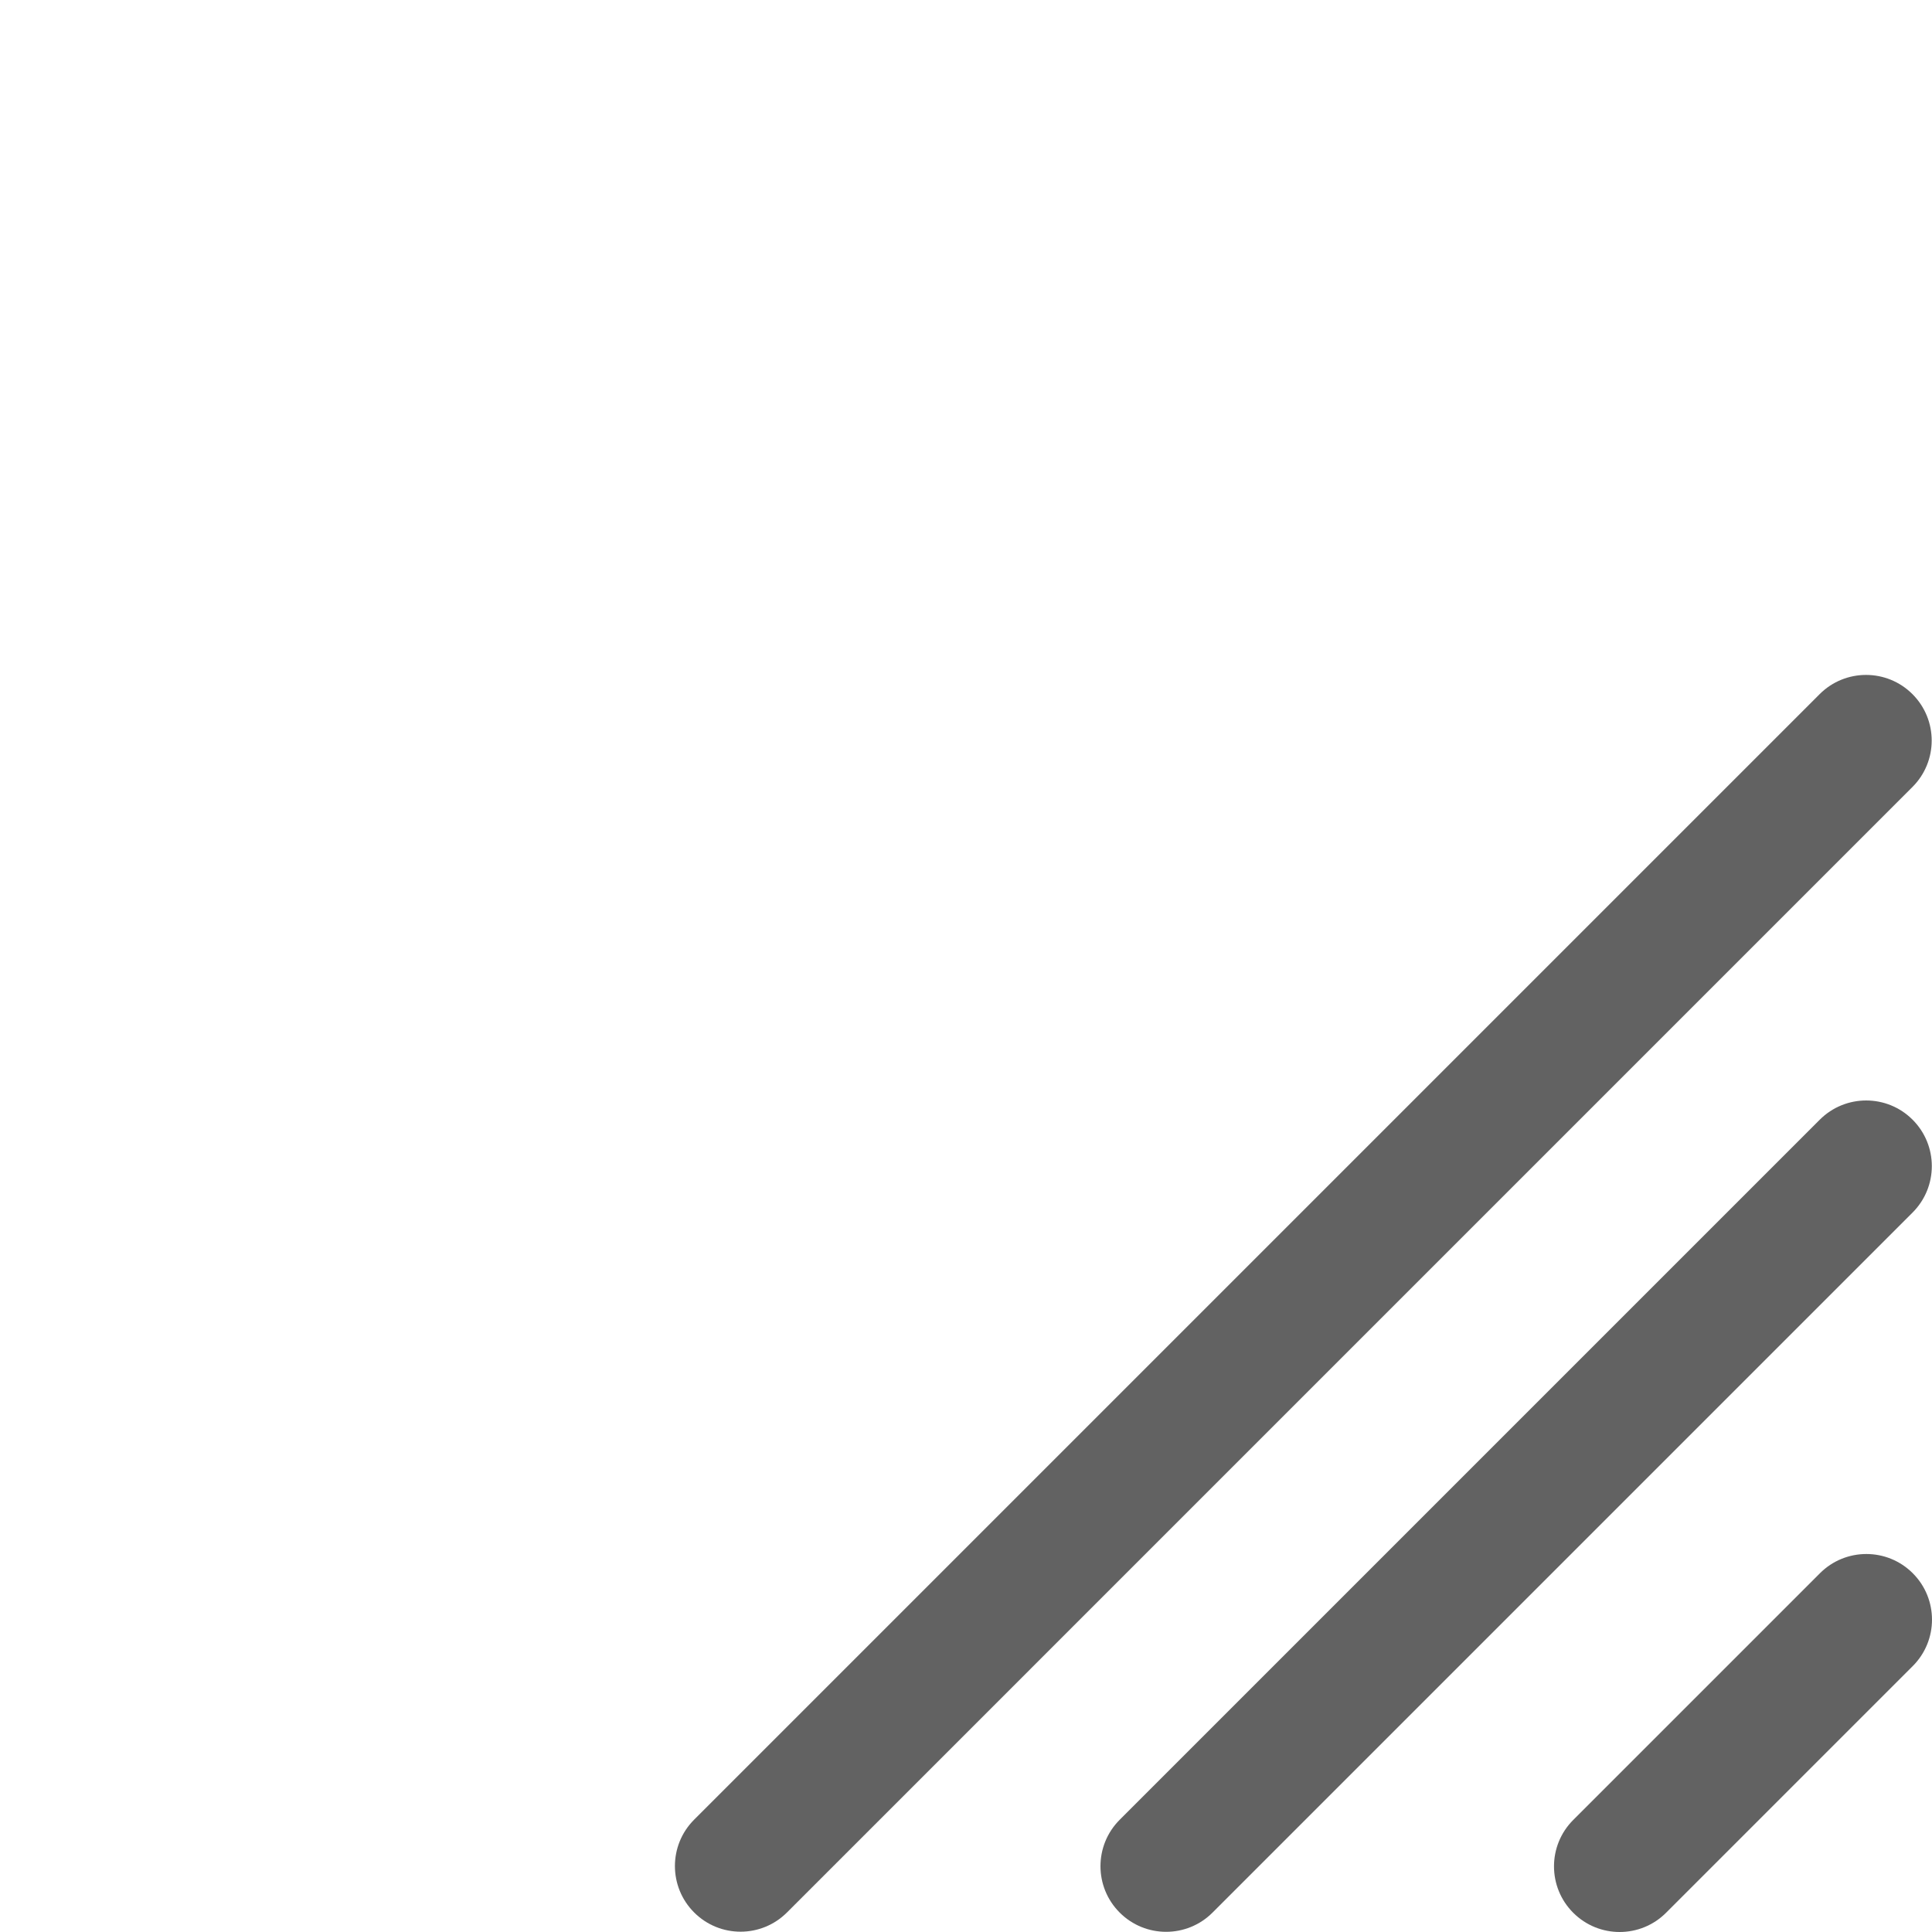
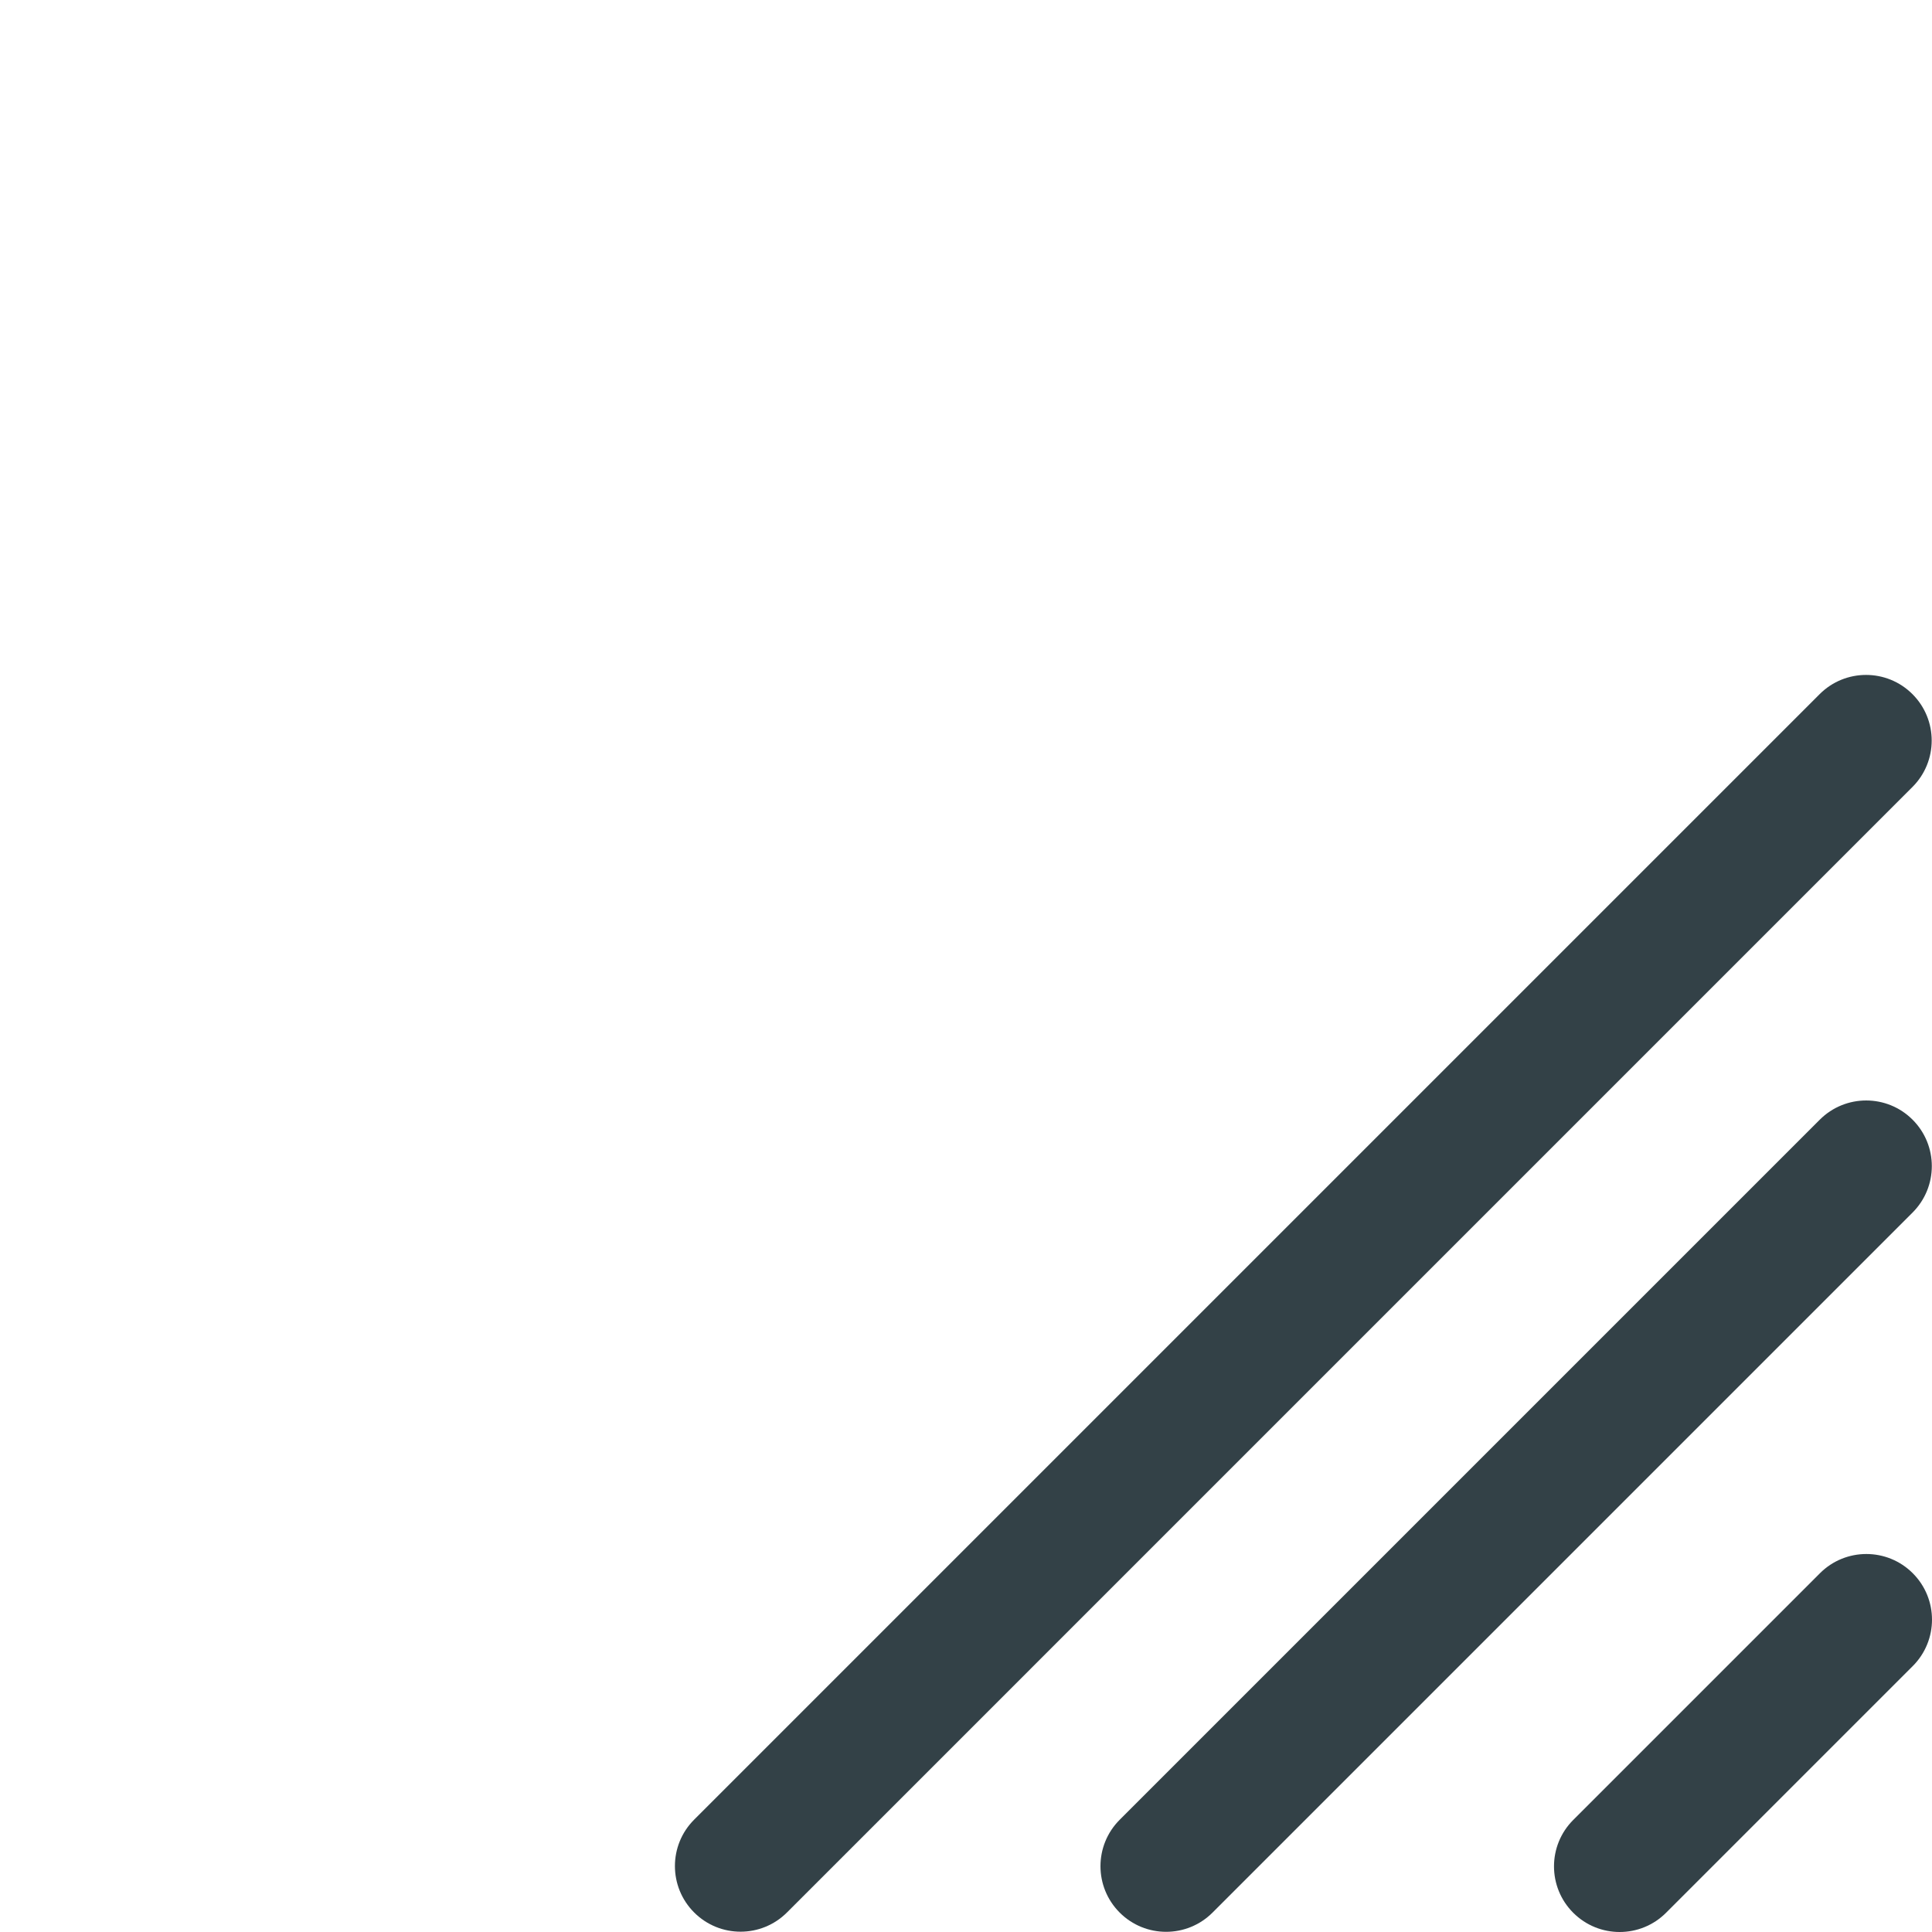
<svg xmlns="http://www.w3.org/2000/svg" version="1.0" id="Calque_1" x="0px" y="0px" viewBox="0 0 4000 4000" style="enable-background:new 0 0 4000 4000;" xml:space="preserve">
-   <path style="fill:#626262;" d="M3257.2,3960.2L3257.2,3960.2c-53.07-53.07-53.07-139.11,0-192.18l510.81-510.81  c53.07-53.07,139.11-53.07,192.18,0v0c53.07,53.07,53.07,139.11,0,192.18l-510.81,510.81  C3396.31,4013.27,3310.27,4013.27,3257.2,3960.2z" />
-   <path style="fill:#626262;" d="M2318.22,3959.82L2318.22,3959.82c-53.07-53.07-53.07-139.11,0-192.18l1449.42-1449.42  c53.07-53.07,139.11-53.07,192.18,0l0,0c53.07,53.07,53.07,139.11,0,192.18L2510.41,3959.82  C2457.34,4012.89,2371.29,4012.89,2318.22,3959.82z" />
-   <path style="fill:#626262;" d="M1437.16,3959.56L1437.16,3959.56c-53.07-53.07-53.07-139.11,0-192.18l2330.22-2330.22  c53.07-53.07,139.11-53.07,192.18,0l0,0c53.07,53.07,53.07,139.11,0,192.18L1629.35,3959.56  C1576.28,4012.63,1490.23,4012.63,1437.16,3959.56z" />
+   <path style="fill:#334147;" d="M3257.2,3960.2L3257.2,3960.2c-53.07-53.07-53.07-139.11,0-192.18l510.81-510.81  c53.07-53.07,139.11-53.07,192.18,0v0c53.07,53.07,53.07,139.11,0,192.18l-510.81,510.81  C3396.31,4013.27,3310.27,4013.27,3257.2,3960.2z" />
+   <path style="fill:#334147;" d="M2318.22,3959.82L2318.22,3959.82c-53.07-53.07-53.07-139.11,0-192.18l1449.42-1449.42  c53.07-53.07,139.11-53.07,192.18,0l0,0c53.07,53.07,53.07,139.11,0,192.18L2510.41,3959.82  C2457.34,4012.89,2371.29,4012.89,2318.22,3959.82z" />
+   <path style="fill:#334147;" d="M1437.16,3959.56L1437.16,3959.56c-53.07-53.07-53.07-139.11,0-192.18l2330.22-2330.22  c53.07-53.07,139.11-53.07,192.18,0l0,0c53.07,53.07,53.07,139.11,0,192.18L1629.35,3959.56  C1576.28,4012.63,1490.23,4012.63,1437.16,3959.56z" />
</svg>
